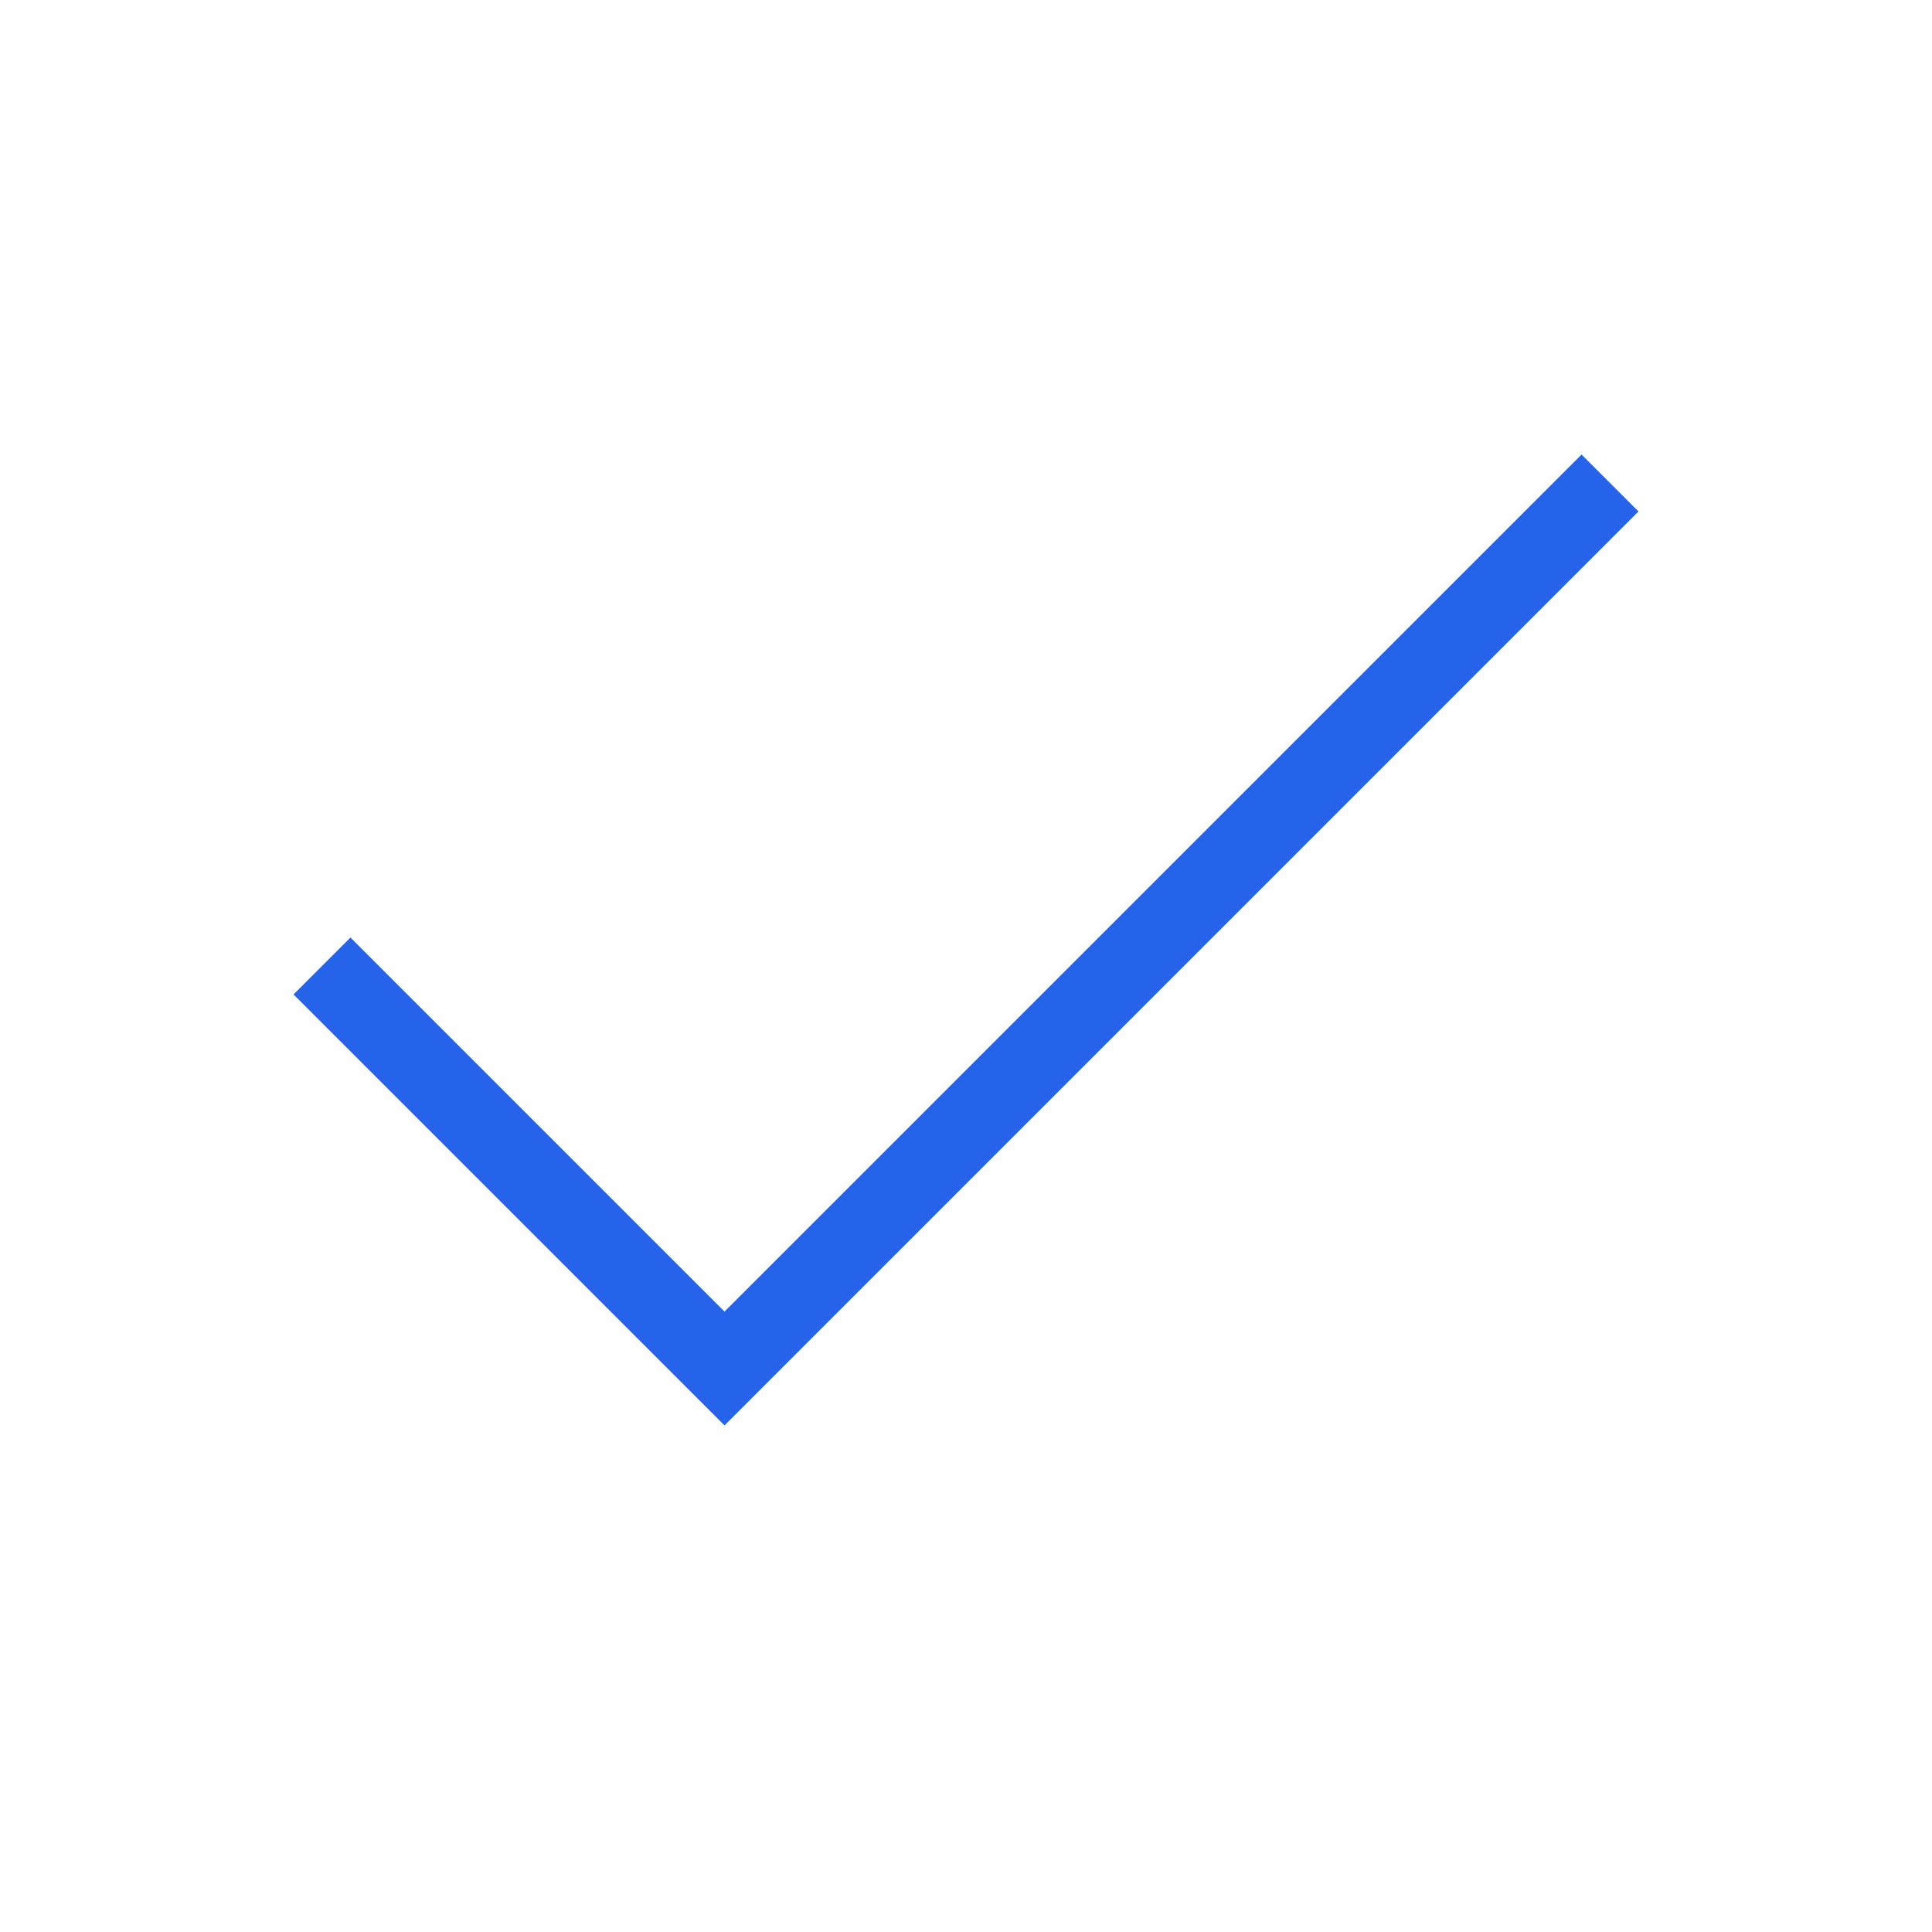
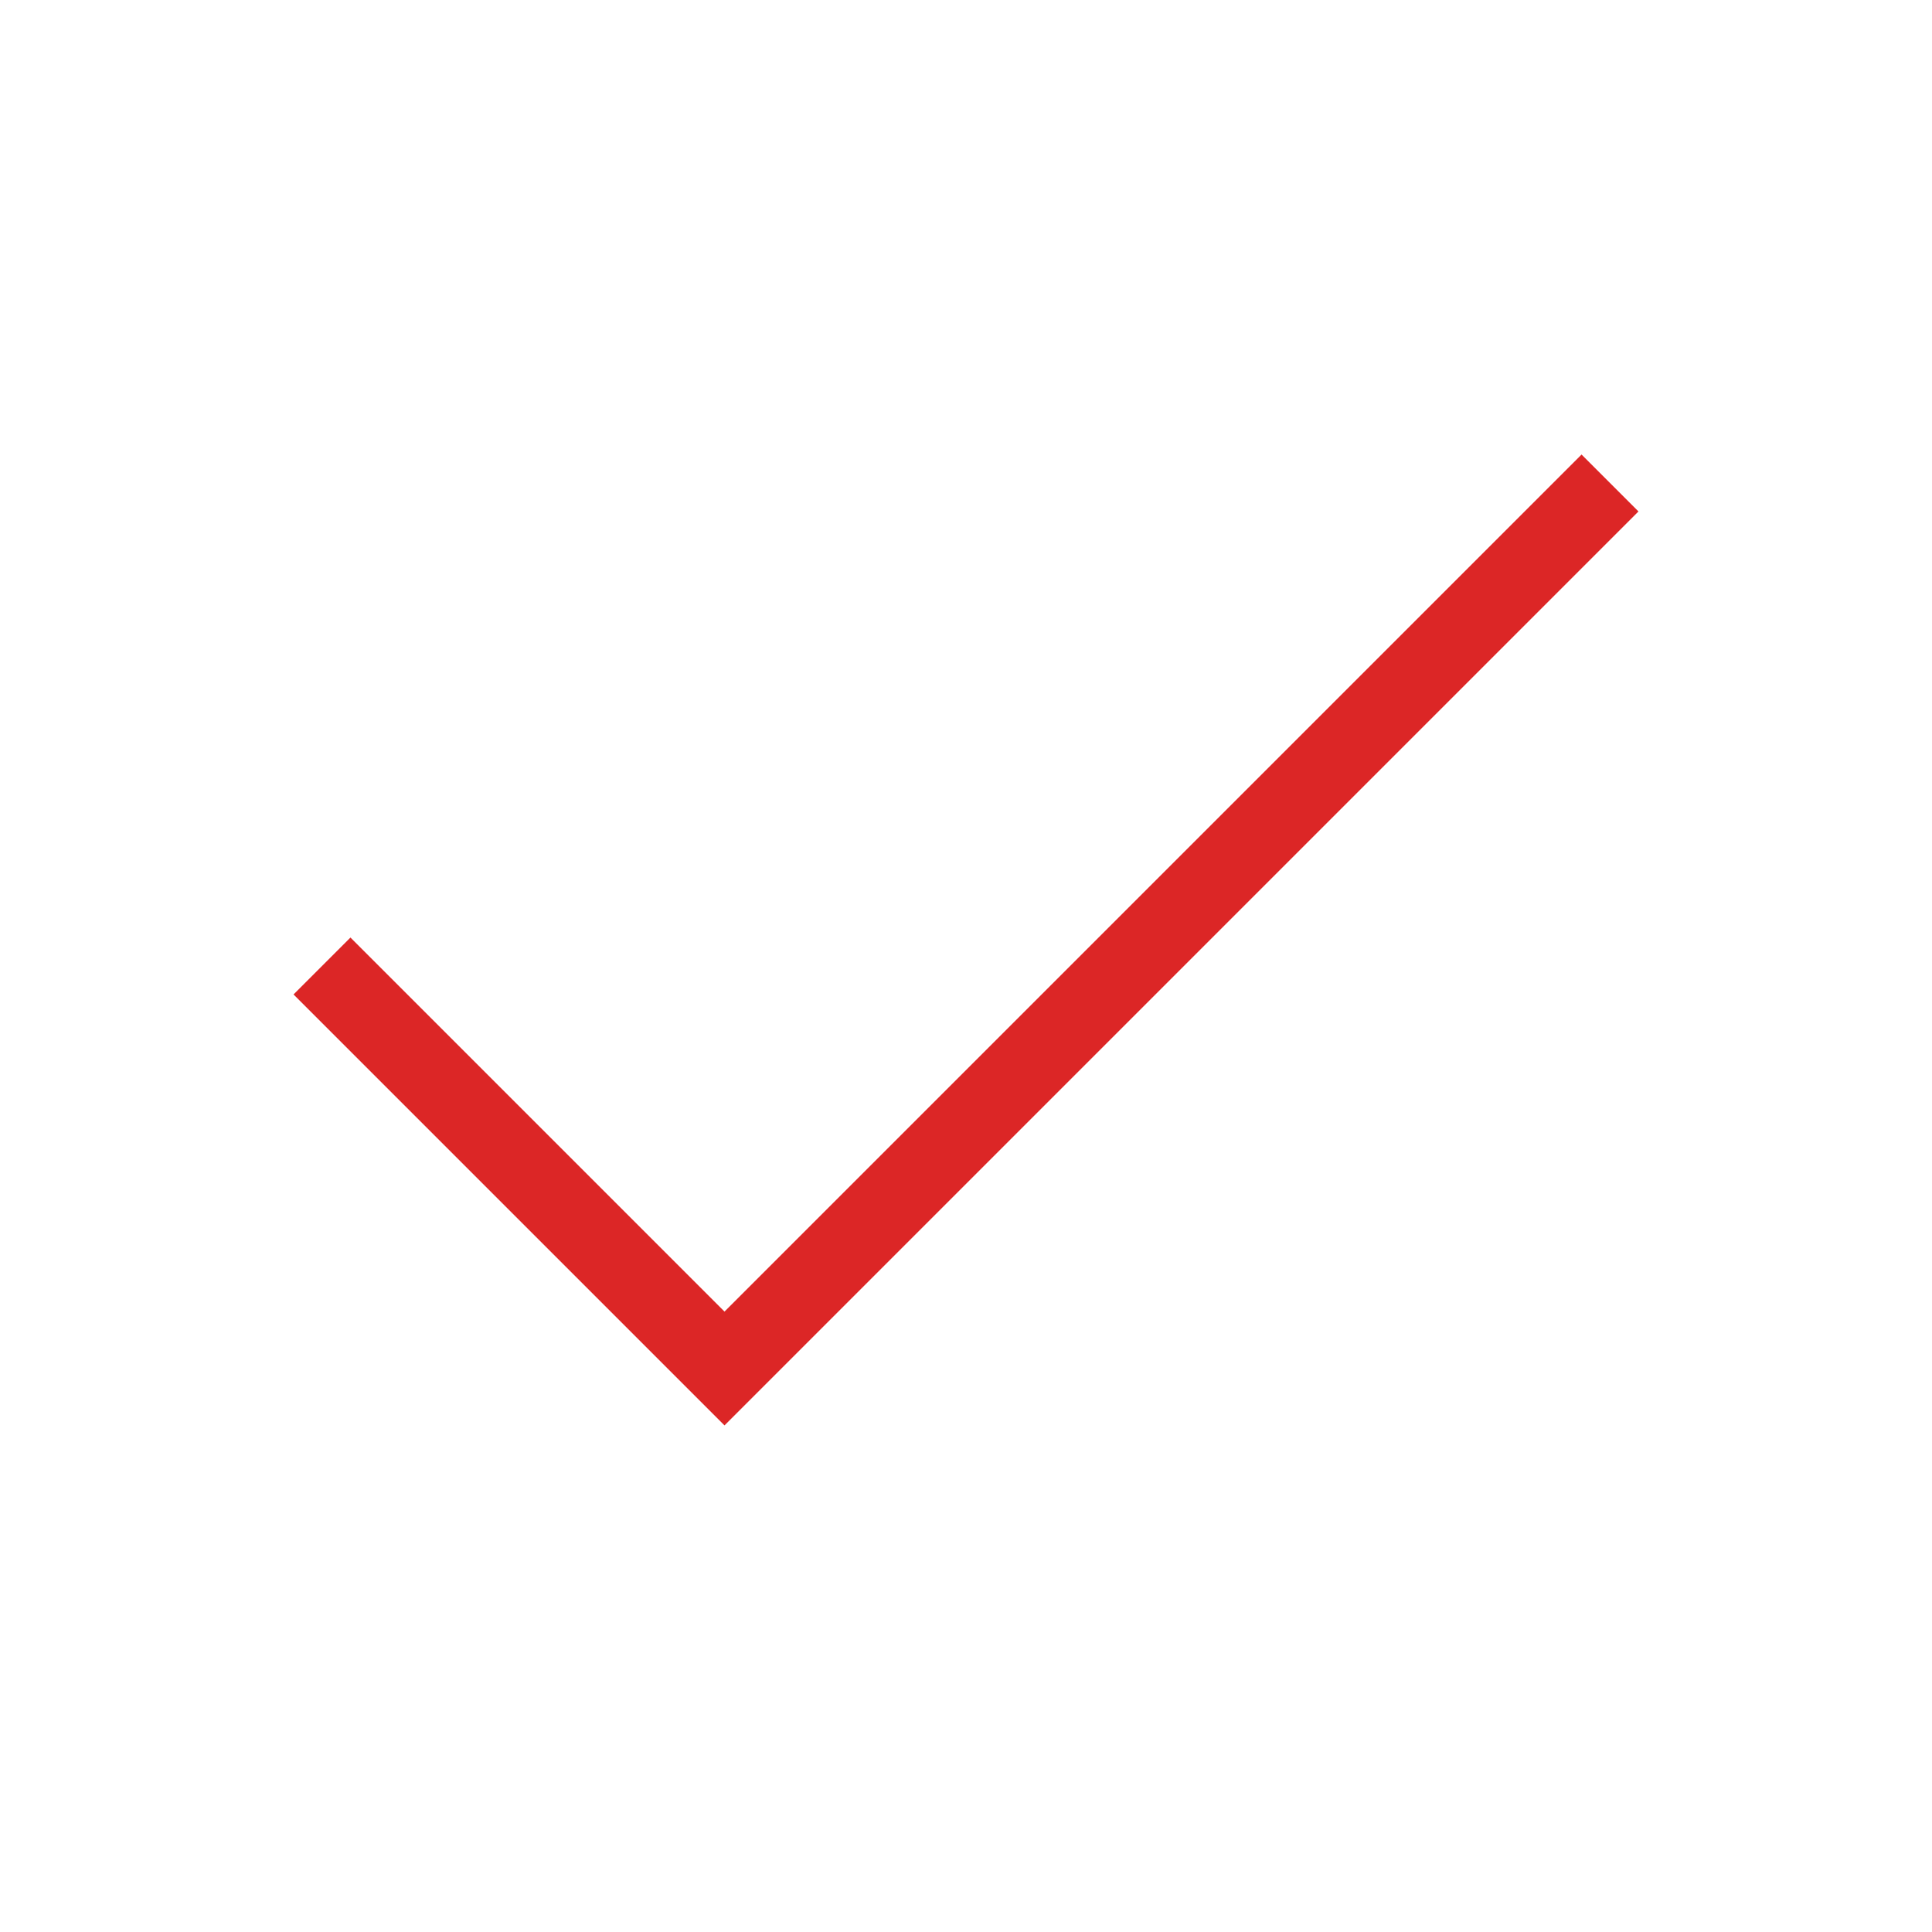
- <svg xmlns="http://www.w3.org/2000/svg" fill="none" shapeRendering="geometricPrecision" stroke="#2563eb" strokeLinecap="round" strokeLinejoin="round" strokeWidth="1.5" viewBox="0 0 24 24" width="14" height="14" version="1.1" id="svg4">
+ <svg xmlns="http://www.w3.org/2000/svg" fill="none" shapeRendering="geometricPrecision" stroke="#dc2626" strokeLinecap="round" strokeLinejoin="round" strokeWidth="1.5" viewBox="0 0 24 24" width="14" height="14" version="1.1" id="svg4">
  <defs id="defs8" />
  <path d="M20 6L9 17l-5-5" id="path2" />
</svg>
